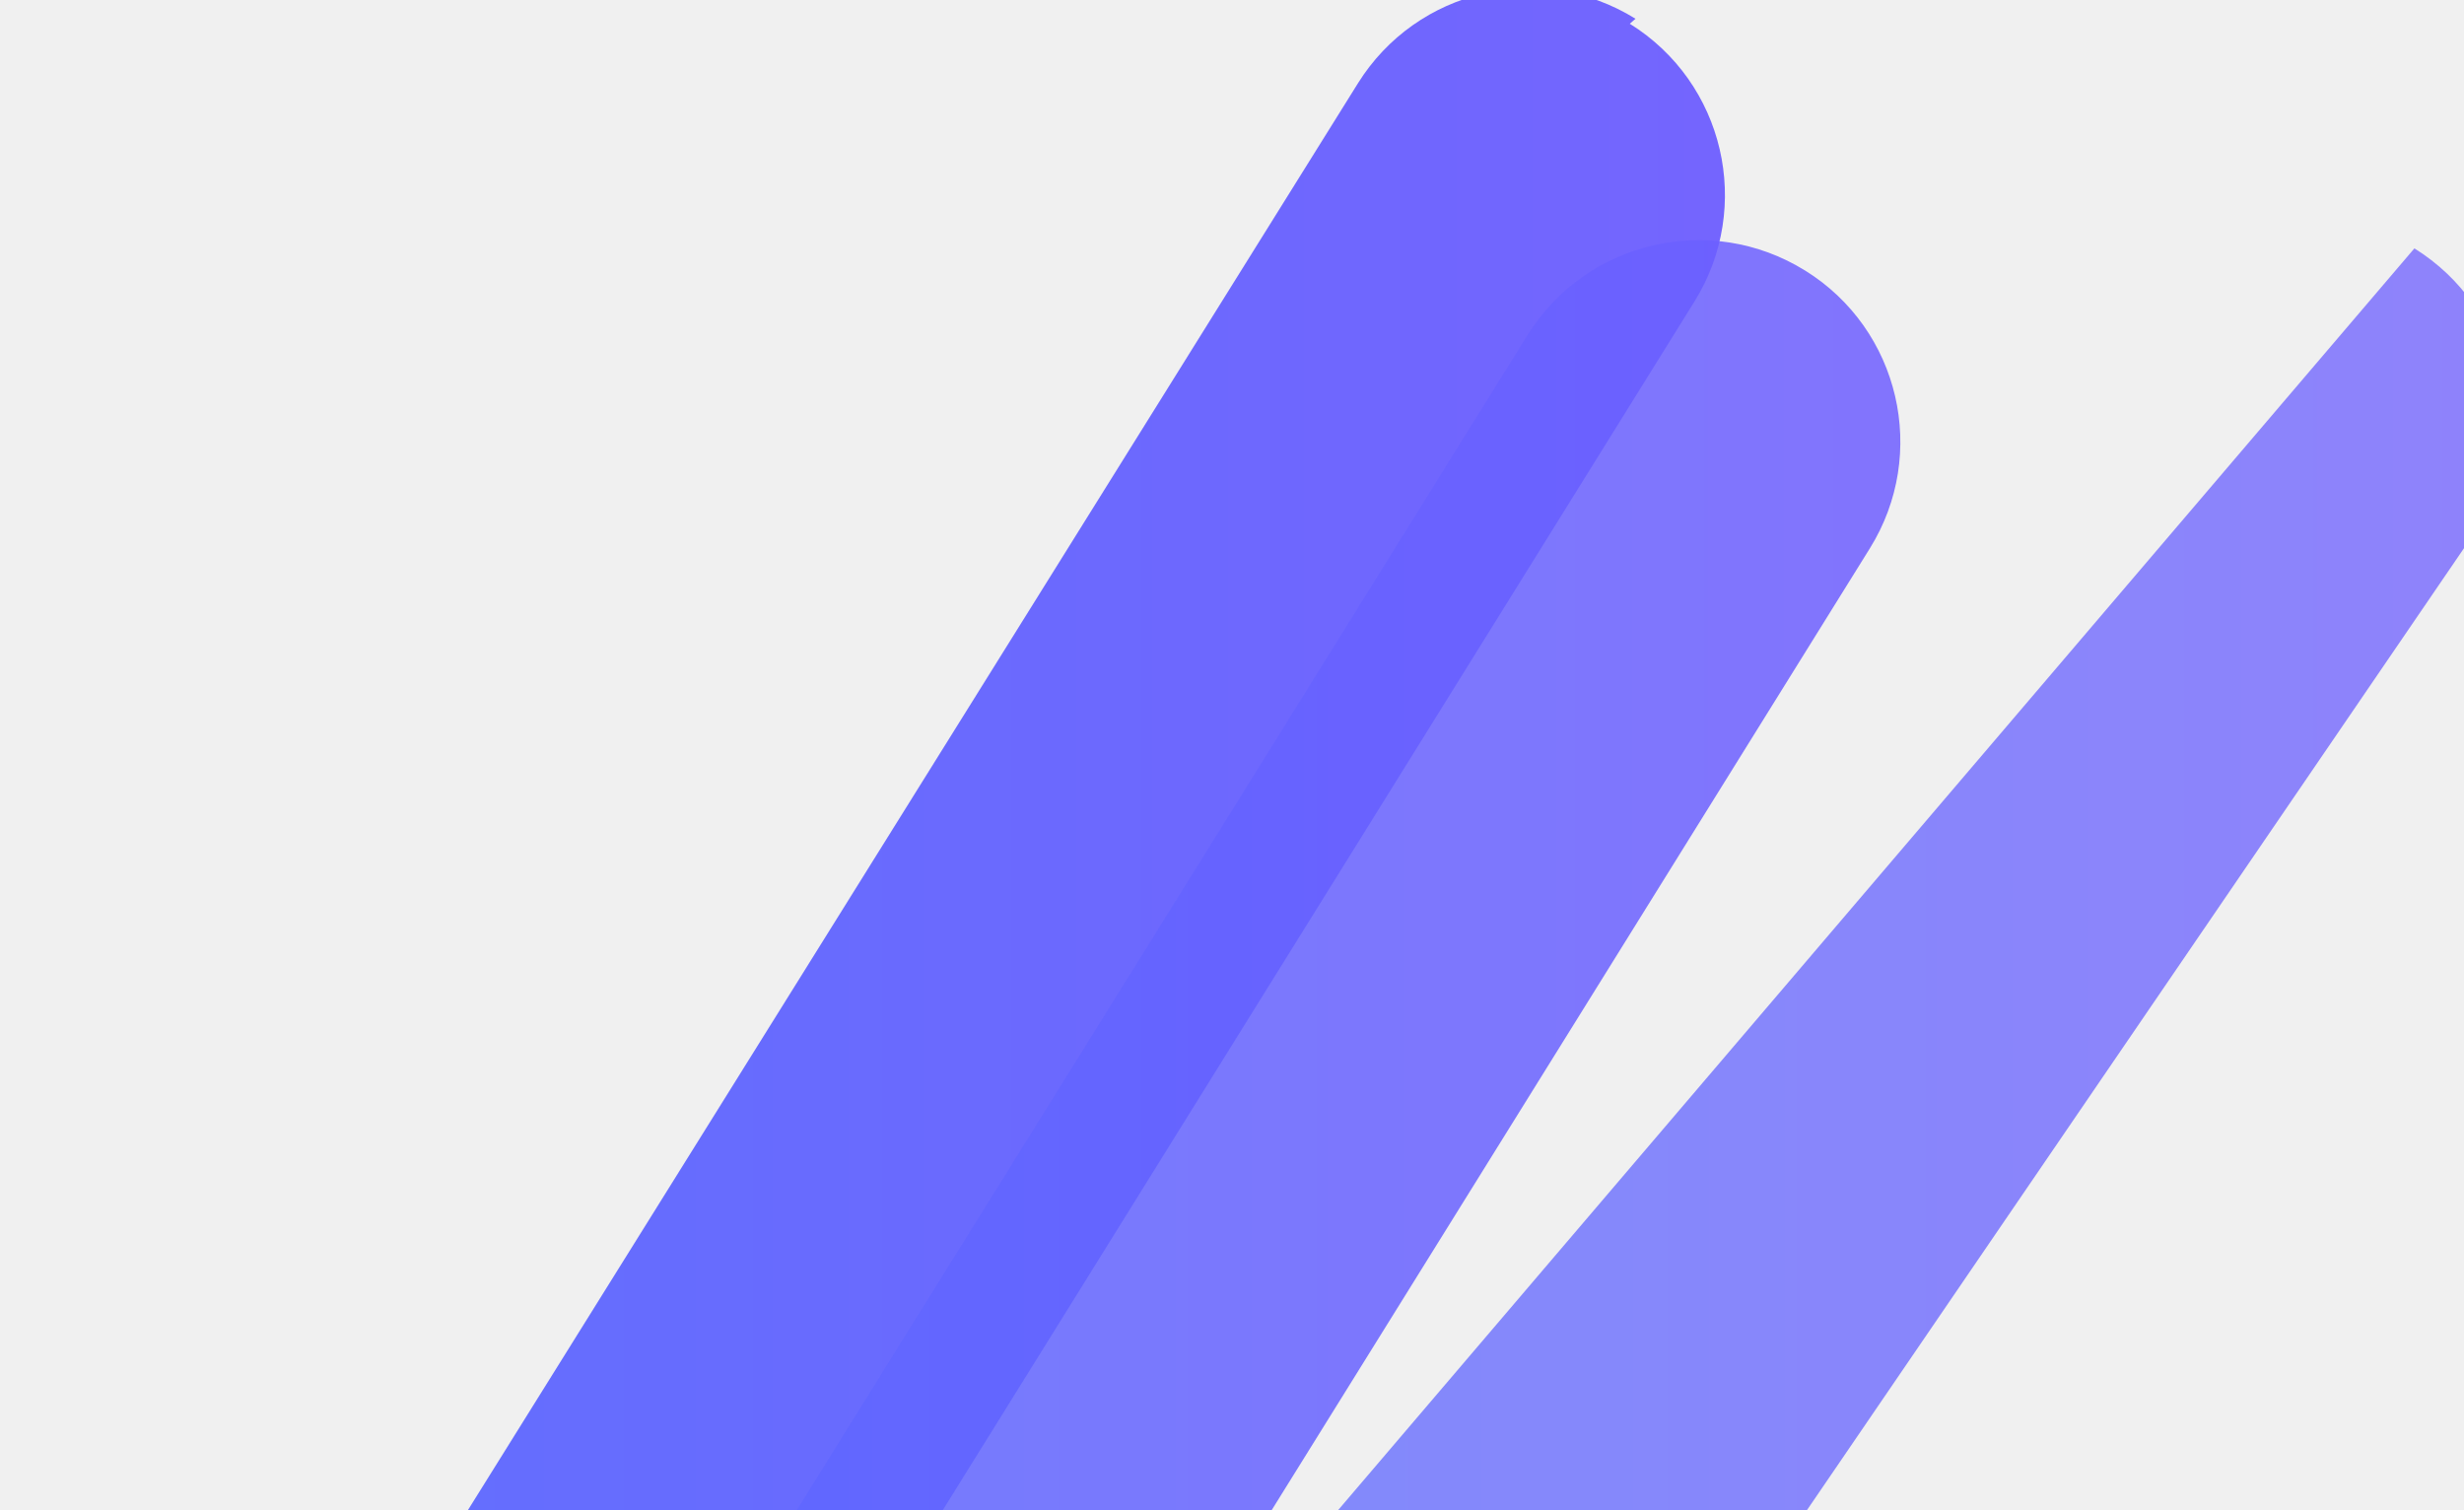
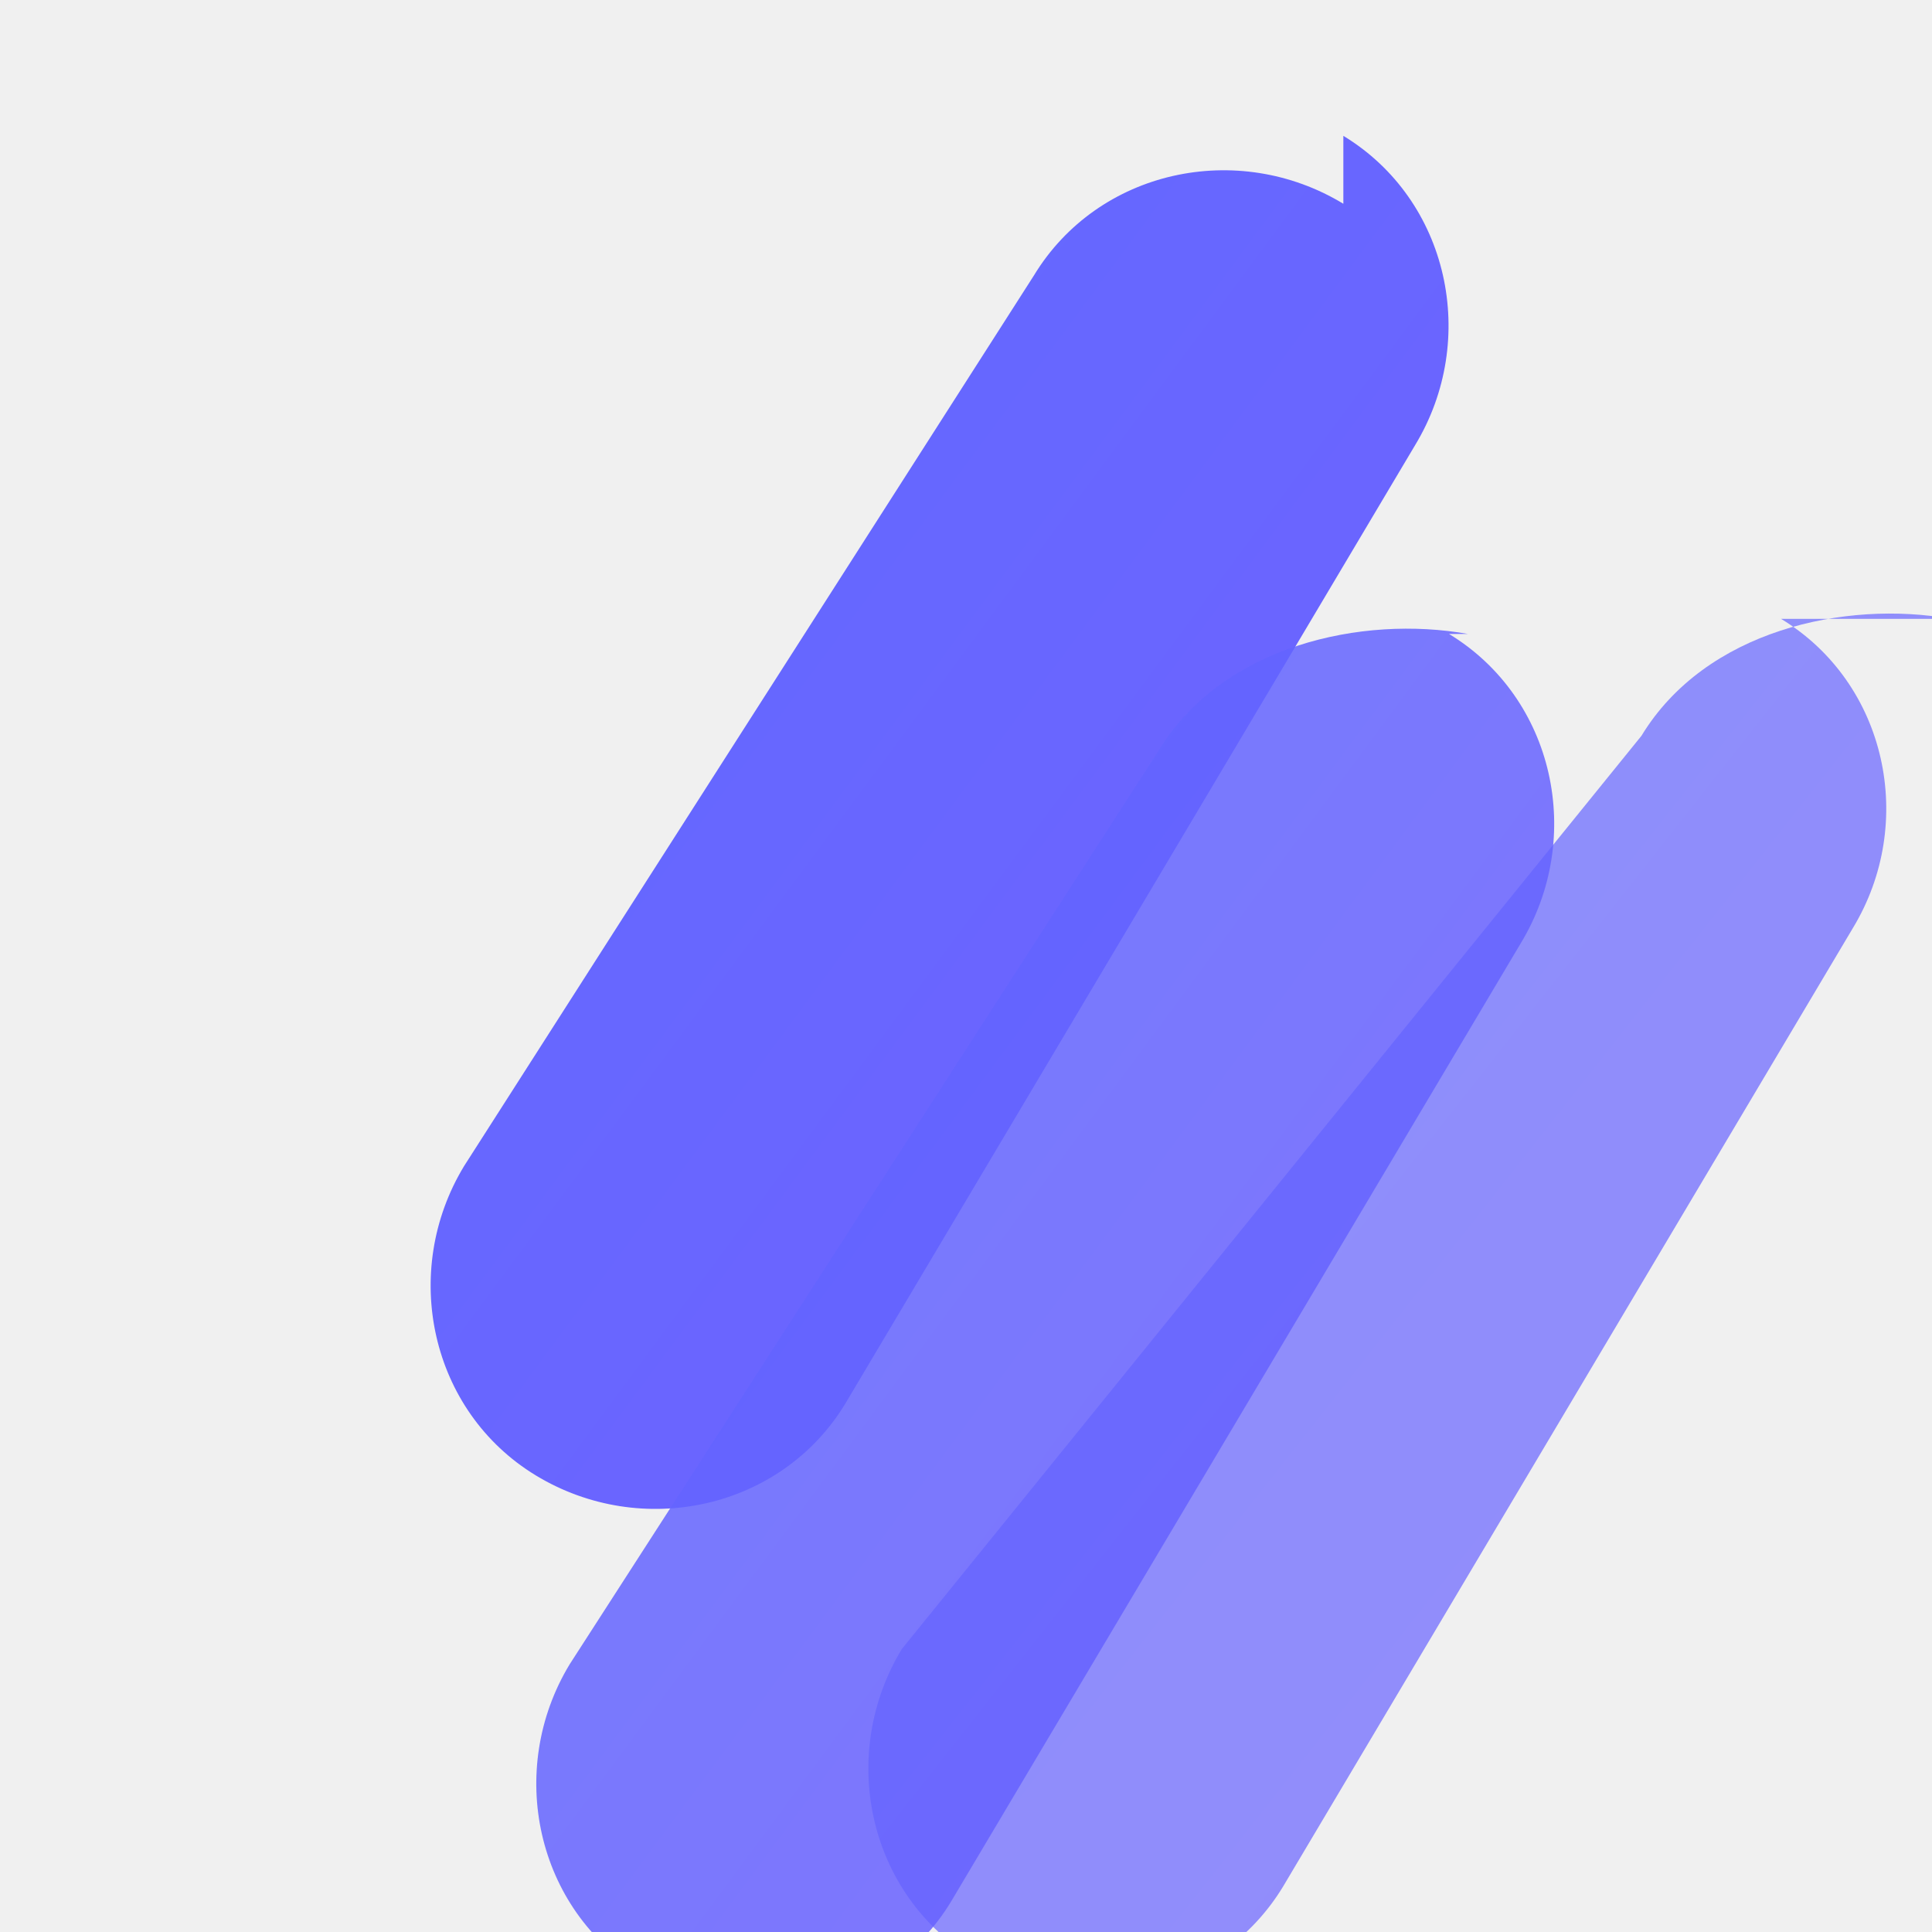
- <svg xmlns="http://www.w3.org/2000/svg" viewBox="0 0 429.58 263.2">
+ <svg xmlns="http://www.w3.org/2000/svg" viewBox="0 0 512 512" width="512" height="512" role="img" aria-label="App icon">
  <defs>
-     <linearGradient id="g1" x1="0%" y1="0%" x2="100%" y2="0%">
+     <linearGradient id="g" x1="0%" y1="0%" x2="100%" y2="100%">
      <stop offset="0%" stop-color="#5d68ff" />
      <stop offset="100%" stop-color="#6e5eff" />
    </linearGradient>
  </defs>
-   <rect width="429.58" height="263.2" fill="transparent" />
-   <g transform="translate(0 0)">
-     <path fill="url(#g1)" opacity="0.95" d="M284.14-195.86c16.49,10.25,21.54,31.93,11.28,48.42L139.53,103.2c-10.26,16.49-31.93,21.54-48.42,11.29c-16.49-10.25-21.54-31.93-11.28-48.42L236.72-185.44c10.26-16.49,31.93-21.54,48.42-11.29z" transform="translate(0 200) scale(1)" />
-     <path fill="url(#g1)" opacity="0.85" d="M314.72-72.83c16.49,10.25,21.54,31.93,11.28,48.42L170.11,226.23c-10.26,16.49-31.93,21.54-48.42,11.29c-16.49-10.25-21.54-31.93-11.28-48.42L266.29-61.54c10.26-16.49,31.93-21.54,48.42-11.29z" transform="translate(0 120) scale(1)" />
-     <path fill="url(#g1)" opacity="0.75" d="M420.93-76.7c16.49,10.25,21.54,31.93,11.28,48.42L276.32,199.94c-10.26,16.49-31.93,21.54-48.42,11.29c-16.49-10.25-21.54-31.93-11.28-48.42L420.93-76.7z" transform="translate(0 120) scale(1)" />
+   <rect width="512" height="512" fill="#ffffff" opacity="0" />
+   <g fill="url(#g)">
+     <path d="M356 36c28 17 36 54 19 82L224 372c-17 28-54 36-82 19-28-17-36-54-19-82L274 73c17-28 54-36 82-19z" opacity="0.98" />
+     <path d="M384 168c28 17 36 54 19 82L252 504c-17 28-54 36-82 19-28-17-36-54-19-82L307 199c17-28 54-36 82-31z" opacity="0.85" />
+     <path d="M472 164c28 17 36 54 19 82L340 500c-17 28-54 36-82 19-28-17-36-54-19-82L435 195c17-28 54-36 82-31z" opacity="0.7" />
  </g>
</svg>
